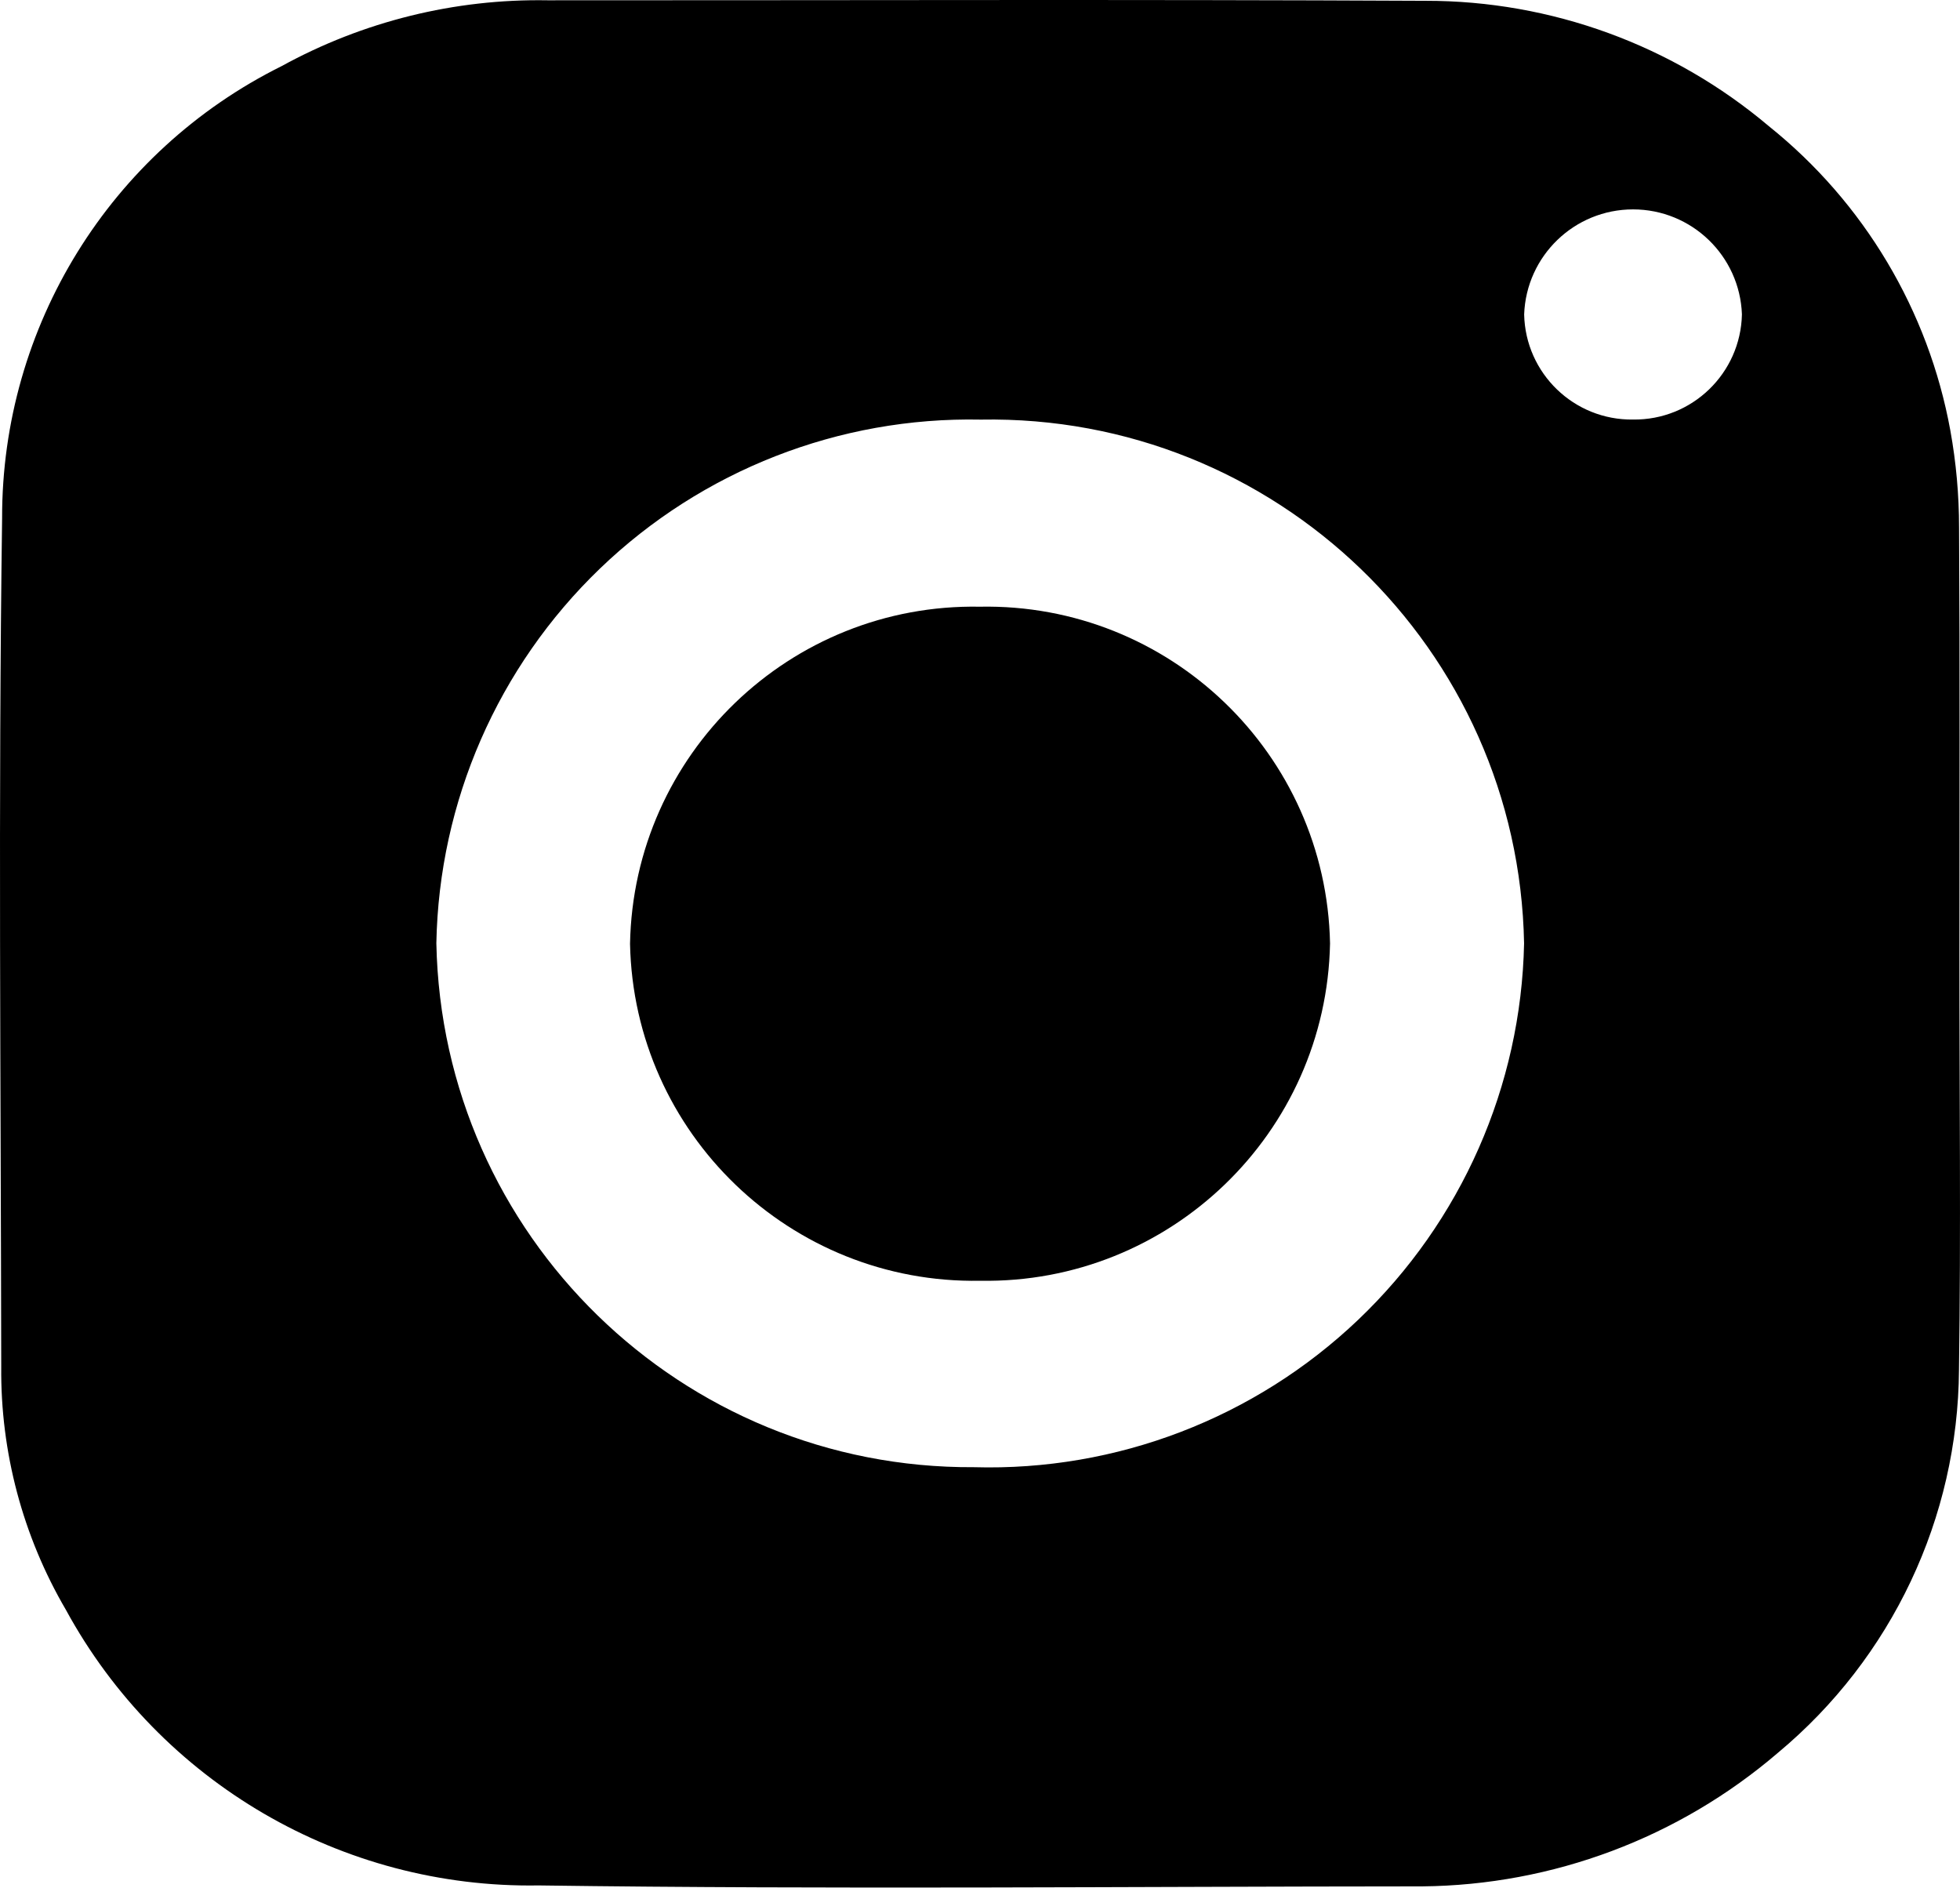
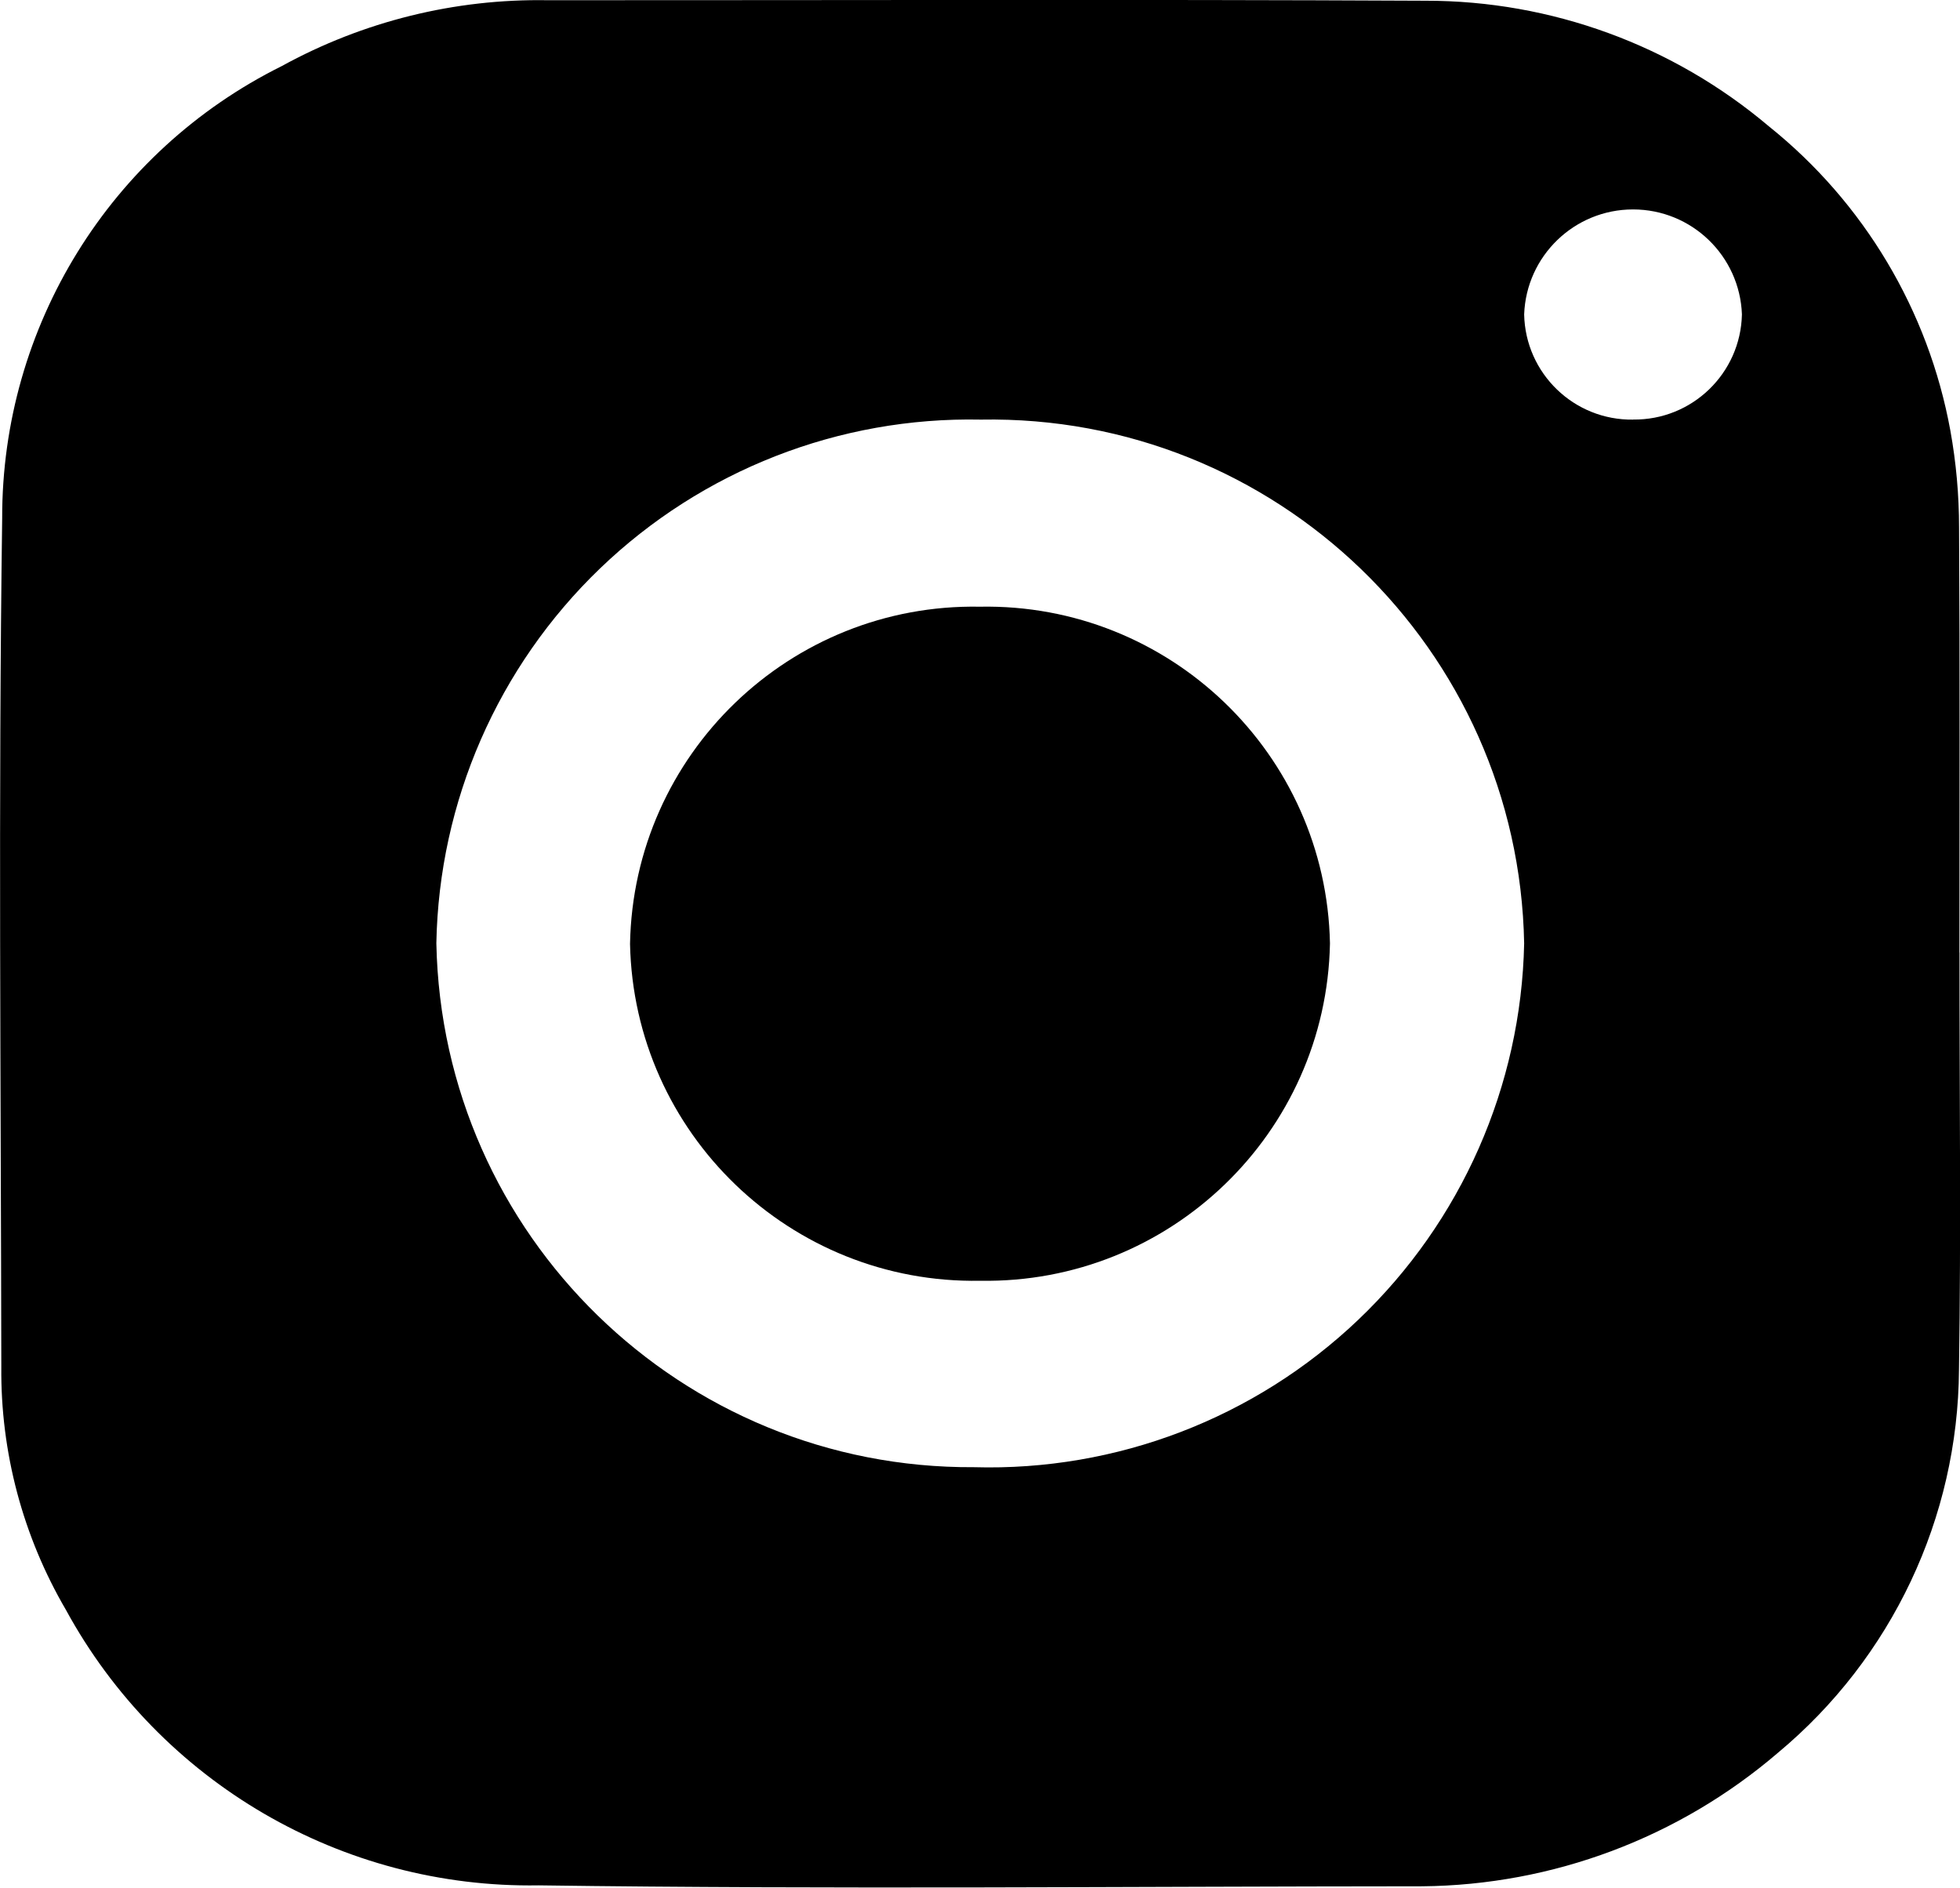
- <svg xmlns="http://www.w3.org/2000/svg" id="aaf4d88f-6908-42b9-b3d6-5d6a3ec06a43" data-name="Layer 1" width="27" height="26" viewBox="0 0 27 26">
-   <path d="M26.992,13.12c0-1.952.007-3.904-.005-5.856a7.491,7.491,0,0,0-.12-1.334,6.976,6.976,0,0,0-2.499-4.191,7.315,7.315,0,0,0-4.73-1.728c-4.031-.02-8.062-.006-12.094-.007a7.347,7.347,0,0,0-3.665.907,6.937,6.937,0,0,0-3.85,6.226C-.025,11.033.012,14.93.017,18.827a6.507,6.507,0,0,0,.891,3.348A7.279,7.279,0,0,0,7.419,25.971c4.056.056,8.114.015,12.172.013a7.638,7.638,0,0,0,4.902-1.841,6.922,6.922,0,0,0,2.493-5.276C27.014,16.952,26.991,15.035,26.992,13.12ZM13.417,20.21a7.362,7.362,0,0,1-7.406-7.218,7.351,7.351,0,0,1,7.499-7.212,7.352,7.352,0,0,1,7.485,7.215A7.37,7.37,0,0,1,13.417,20.21ZM22.496,5.779a1.48,1.48,0,0,1-1.5-1.448,1.501,1.501,0,0,1,3-.001A1.481,1.481,0,0,1,22.496,5.779Z" transform="translate(0 0)" style="fill-rule:evenodd" />
-   <path d="M13.497,8.357a4.733,4.733,0,0,0-4.818,4.644,4.74,4.74,0,0,0,4.824,4.641,4.74,4.74,0,0,0,4.819-4.647A4.734,4.734,0,0,0,13.497,8.357Z" transform="translate(0 0)" style="fill-rule:evenodd" />
+ <svg xmlns="http://www.w3.org/2000/svg" data-name="Layer 1" width="27" height="26">
+   <path d="M26.992 13.12c0-1.952.007-3.904-.005-5.856a7.491 7.491 0 0 0-.12-1.334 6.976 6.976 0 0 0-2.5-4.19A7.315 7.315 0 0 0 19.638.01c-4.03-.02-8.061-.006-12.093-.007A7.347 7.347 0 0 0 3.88.911 6.937 6.937 0 0 0 .03 7.138c-.054 3.895-.017 7.792-.012 11.69a6.507 6.507 0 0 0 .89 3.347A7.279 7.279 0 0 0 7.42 25.97c4.056.056 8.114.015 12.172.013a7.638 7.638 0 0 0 4.901-1.84 6.922 6.922 0 0 0 2.493-5.277c.03-1.915.006-3.832.007-5.747Zm-13.575 7.09a7.362 7.362 0 0 1-7.406-7.218 7.35 7.35 0 0 1 7.5-7.212 7.352 7.352 0 0 1 7.485 7.215 7.37 7.37 0 0 1-7.579 7.215Zm9.08-14.43a1.48 1.48 0 0 1-1.501-1.449 1.501 1.501 0 0 1 3 0 1.481 1.481 0 0 1-1.5 1.448Z" style="fill-rule:evenodd" />
+   <path d="M13.497 8.357a4.733 4.733 0 0 0-4.818 4.645 4.74 4.74 0 0 0 4.824 4.64 4.74 4.74 0 0 0 4.818-4.646 4.734 4.734 0 0 0-4.824-4.639Z" style="fill-rule:evenodd" />
</svg>
